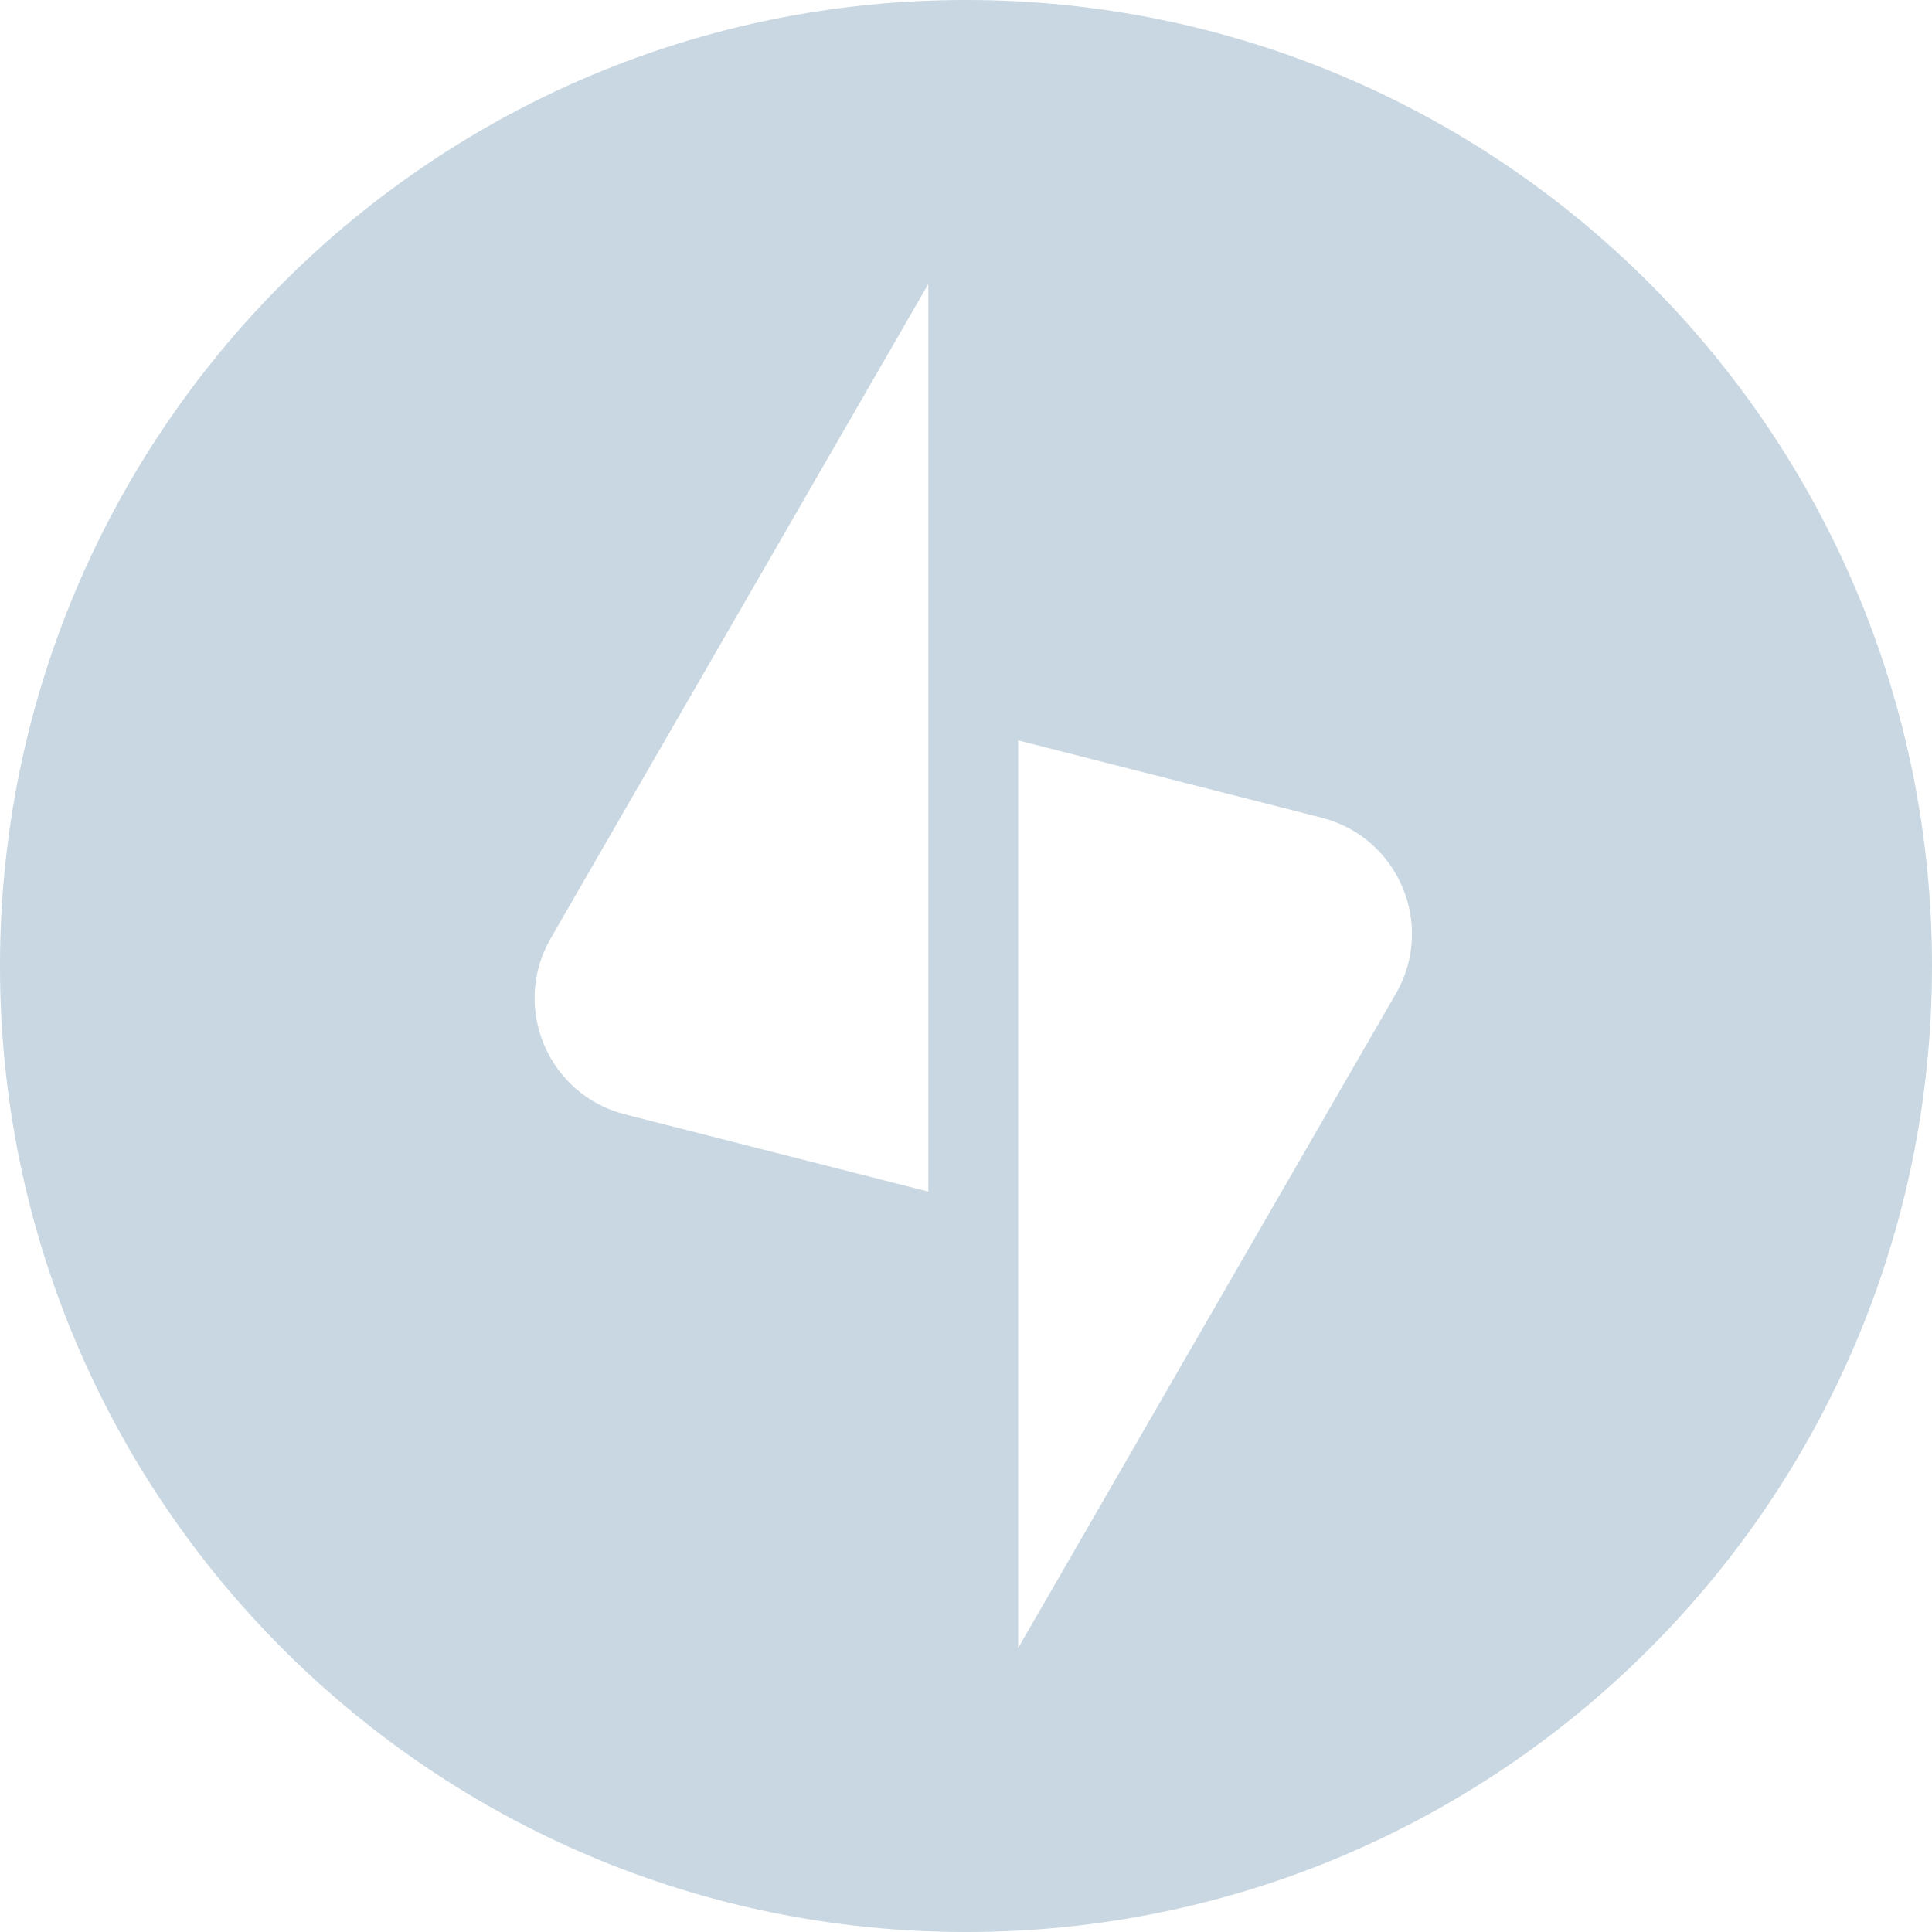
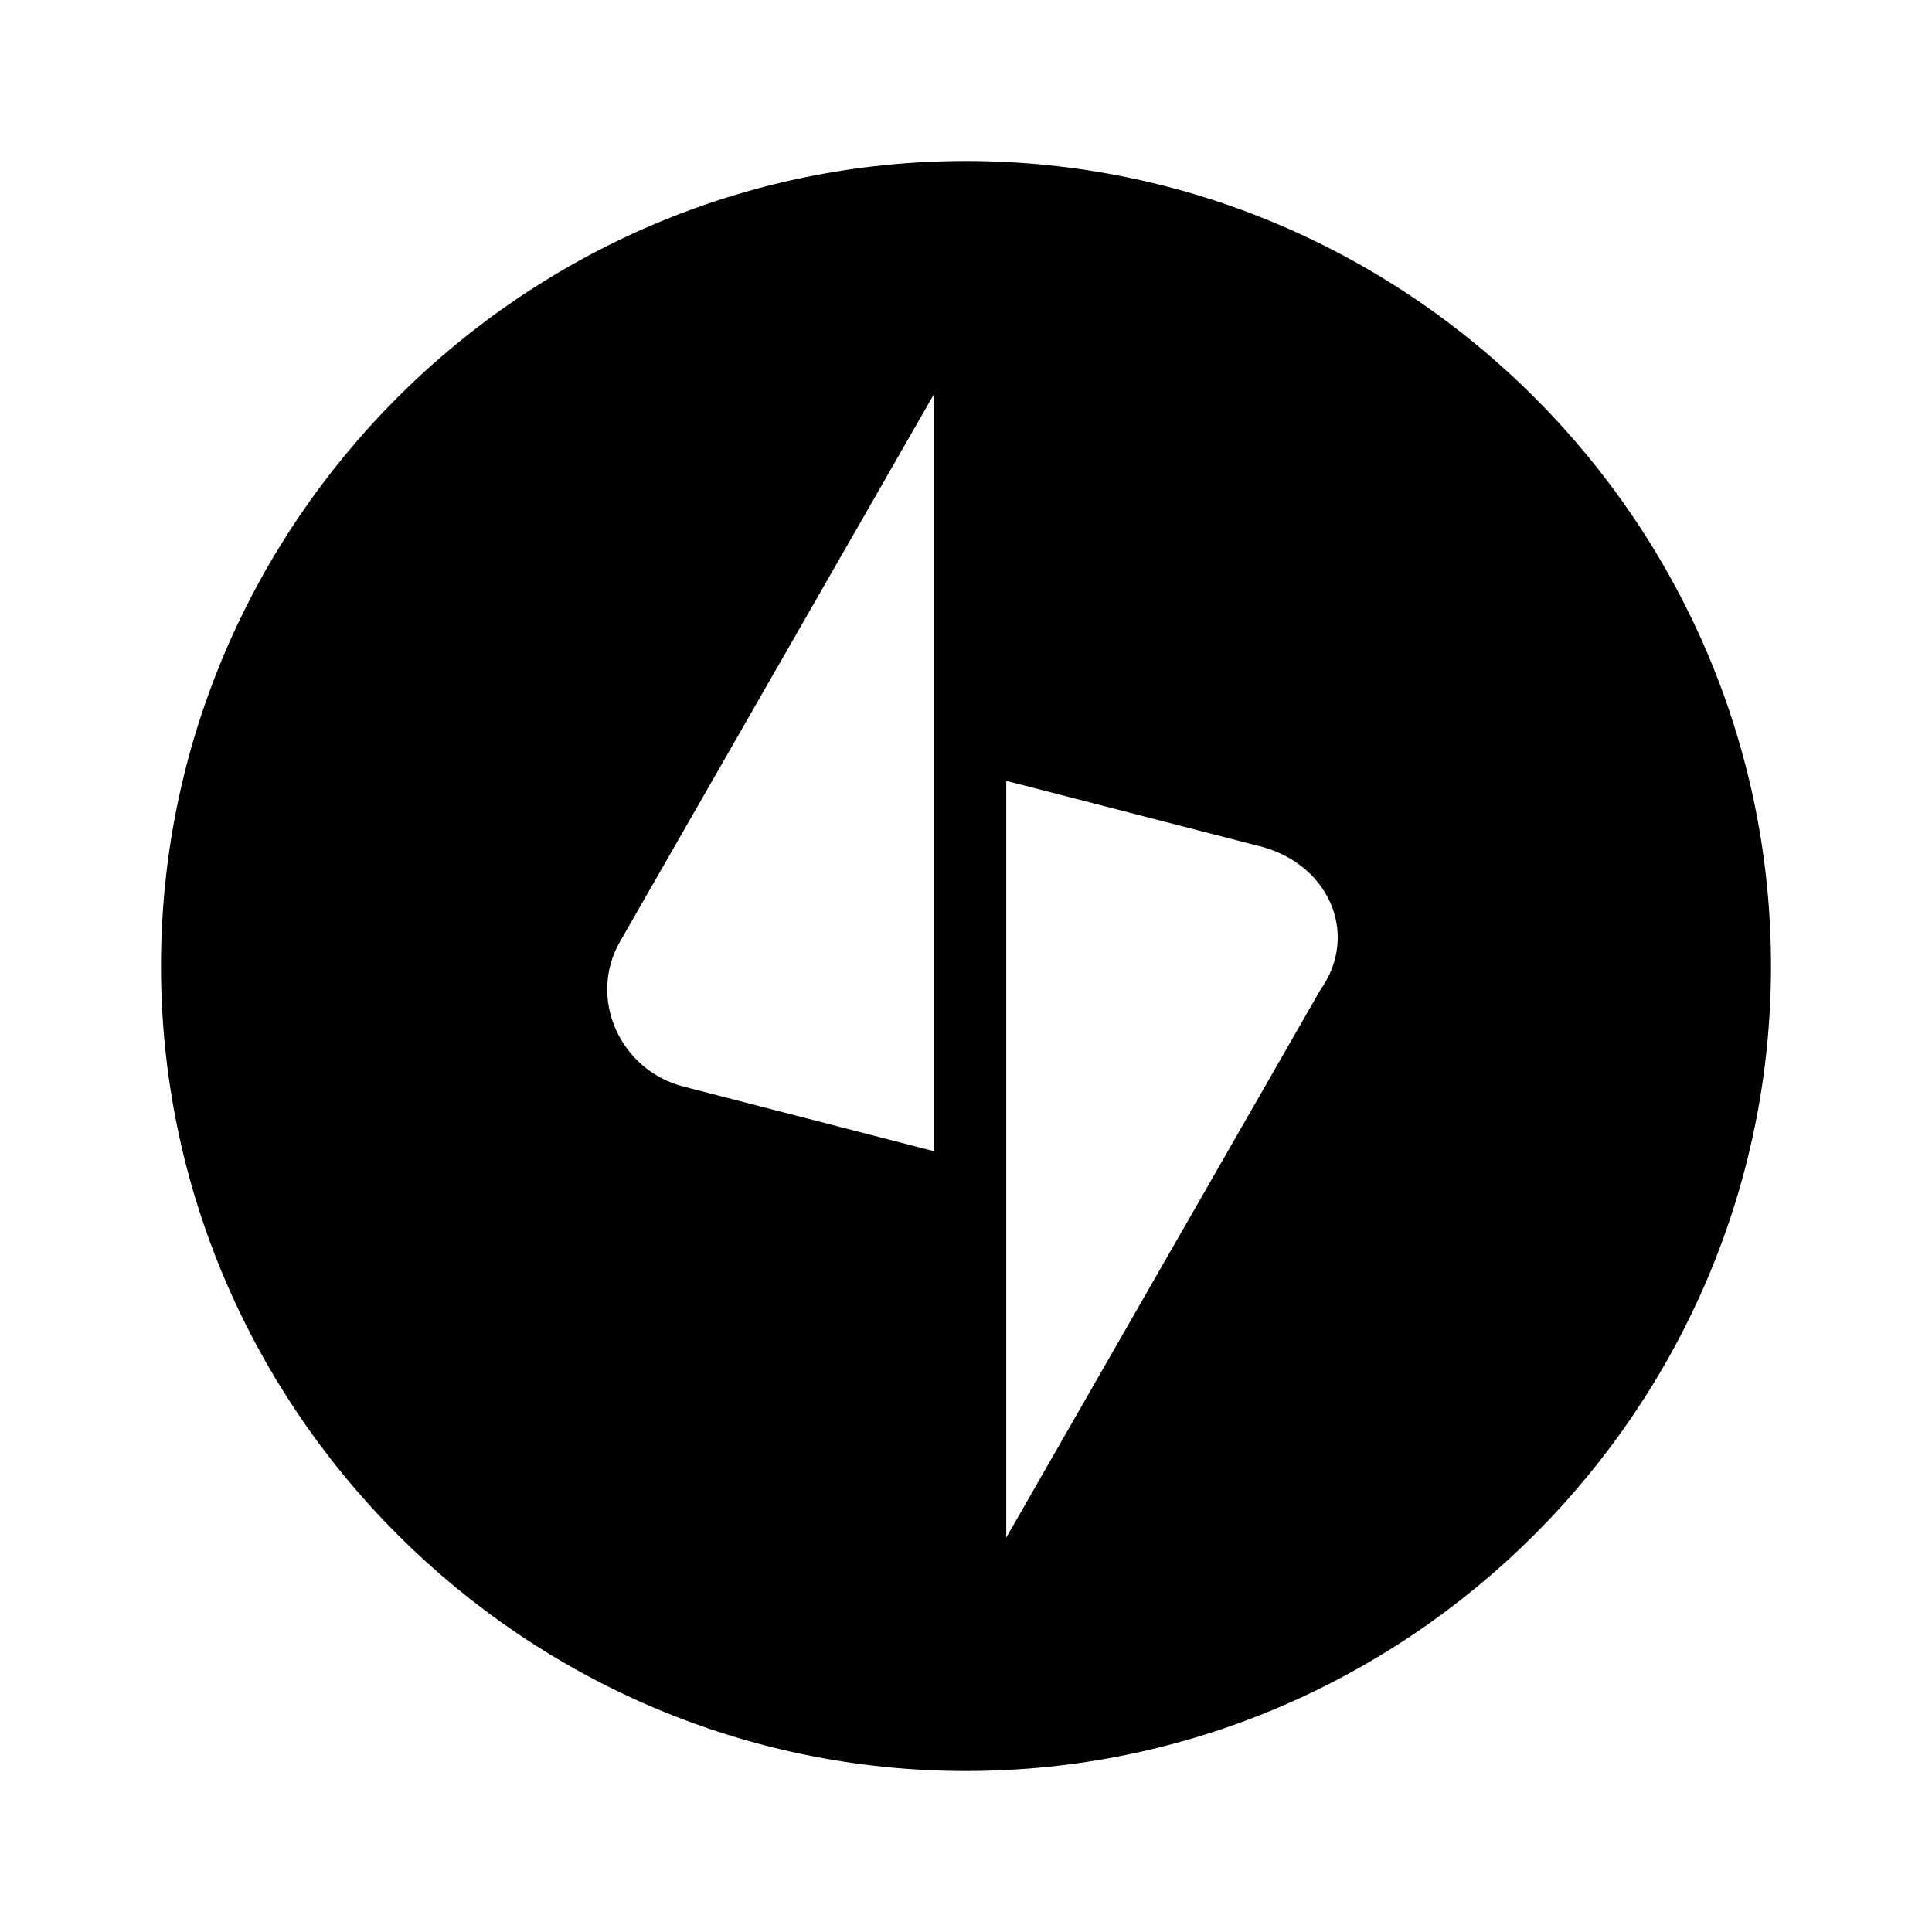
- <svg xmlns="http://www.w3.org/2000/svg" width="18px" height="18px" viewBox="0 0 18 18" version="1.1">
-   <defs />
-   <g id="Page-1" stroke="none" stroke-width="1" fill="none" fill-rule="evenodd">
-     <path d="M13.005,9.258 L9.486,15.354 L9.486,6.898 L12.313,7.618 C13.03,7.801 13.375,8.617 13.005,9.258 L13.005,9.258 Z M8.649,11.102 L5.822,10.382 C5.105,10.199 4.761,9.383 5.131,8.742 L8.649,2.646 L8.649,11.102 Z M9,0 C4.029,0 0,4.029 0,9 C0,13.971 4.029,18 9,18 C13.971,18 18,13.971 18,9 C18,4.029 13.971,0 9,0 L9,0 Z" id="Fill-1" fill="#C8D7E1" />
+ <svg xmlns="http://www.w3.org/2000/svg" version="1.1" id="Layer_1" x="0px" y="0px" viewBox="0 0 24 24" style="enable-background:new 0 0 24 24;" xml:space="preserve">
+   <g>
+     <path d="M12,2C6.5,2,2,6.5,2,12s4.5,10,10,10s10-4.5,10-10S17.5,2,12,2z M11.6,14.3l-3.1-0.8c-0.8-0.2-1.2-1.1-0.8-1.8l3.9-6.8   V14.3z M16.4,12.3l-3.9,6.8V9.7l3.1,0.8C16.5,10.7,16.9,11.6,16.4,12.3z" />
  </g>
</svg>
